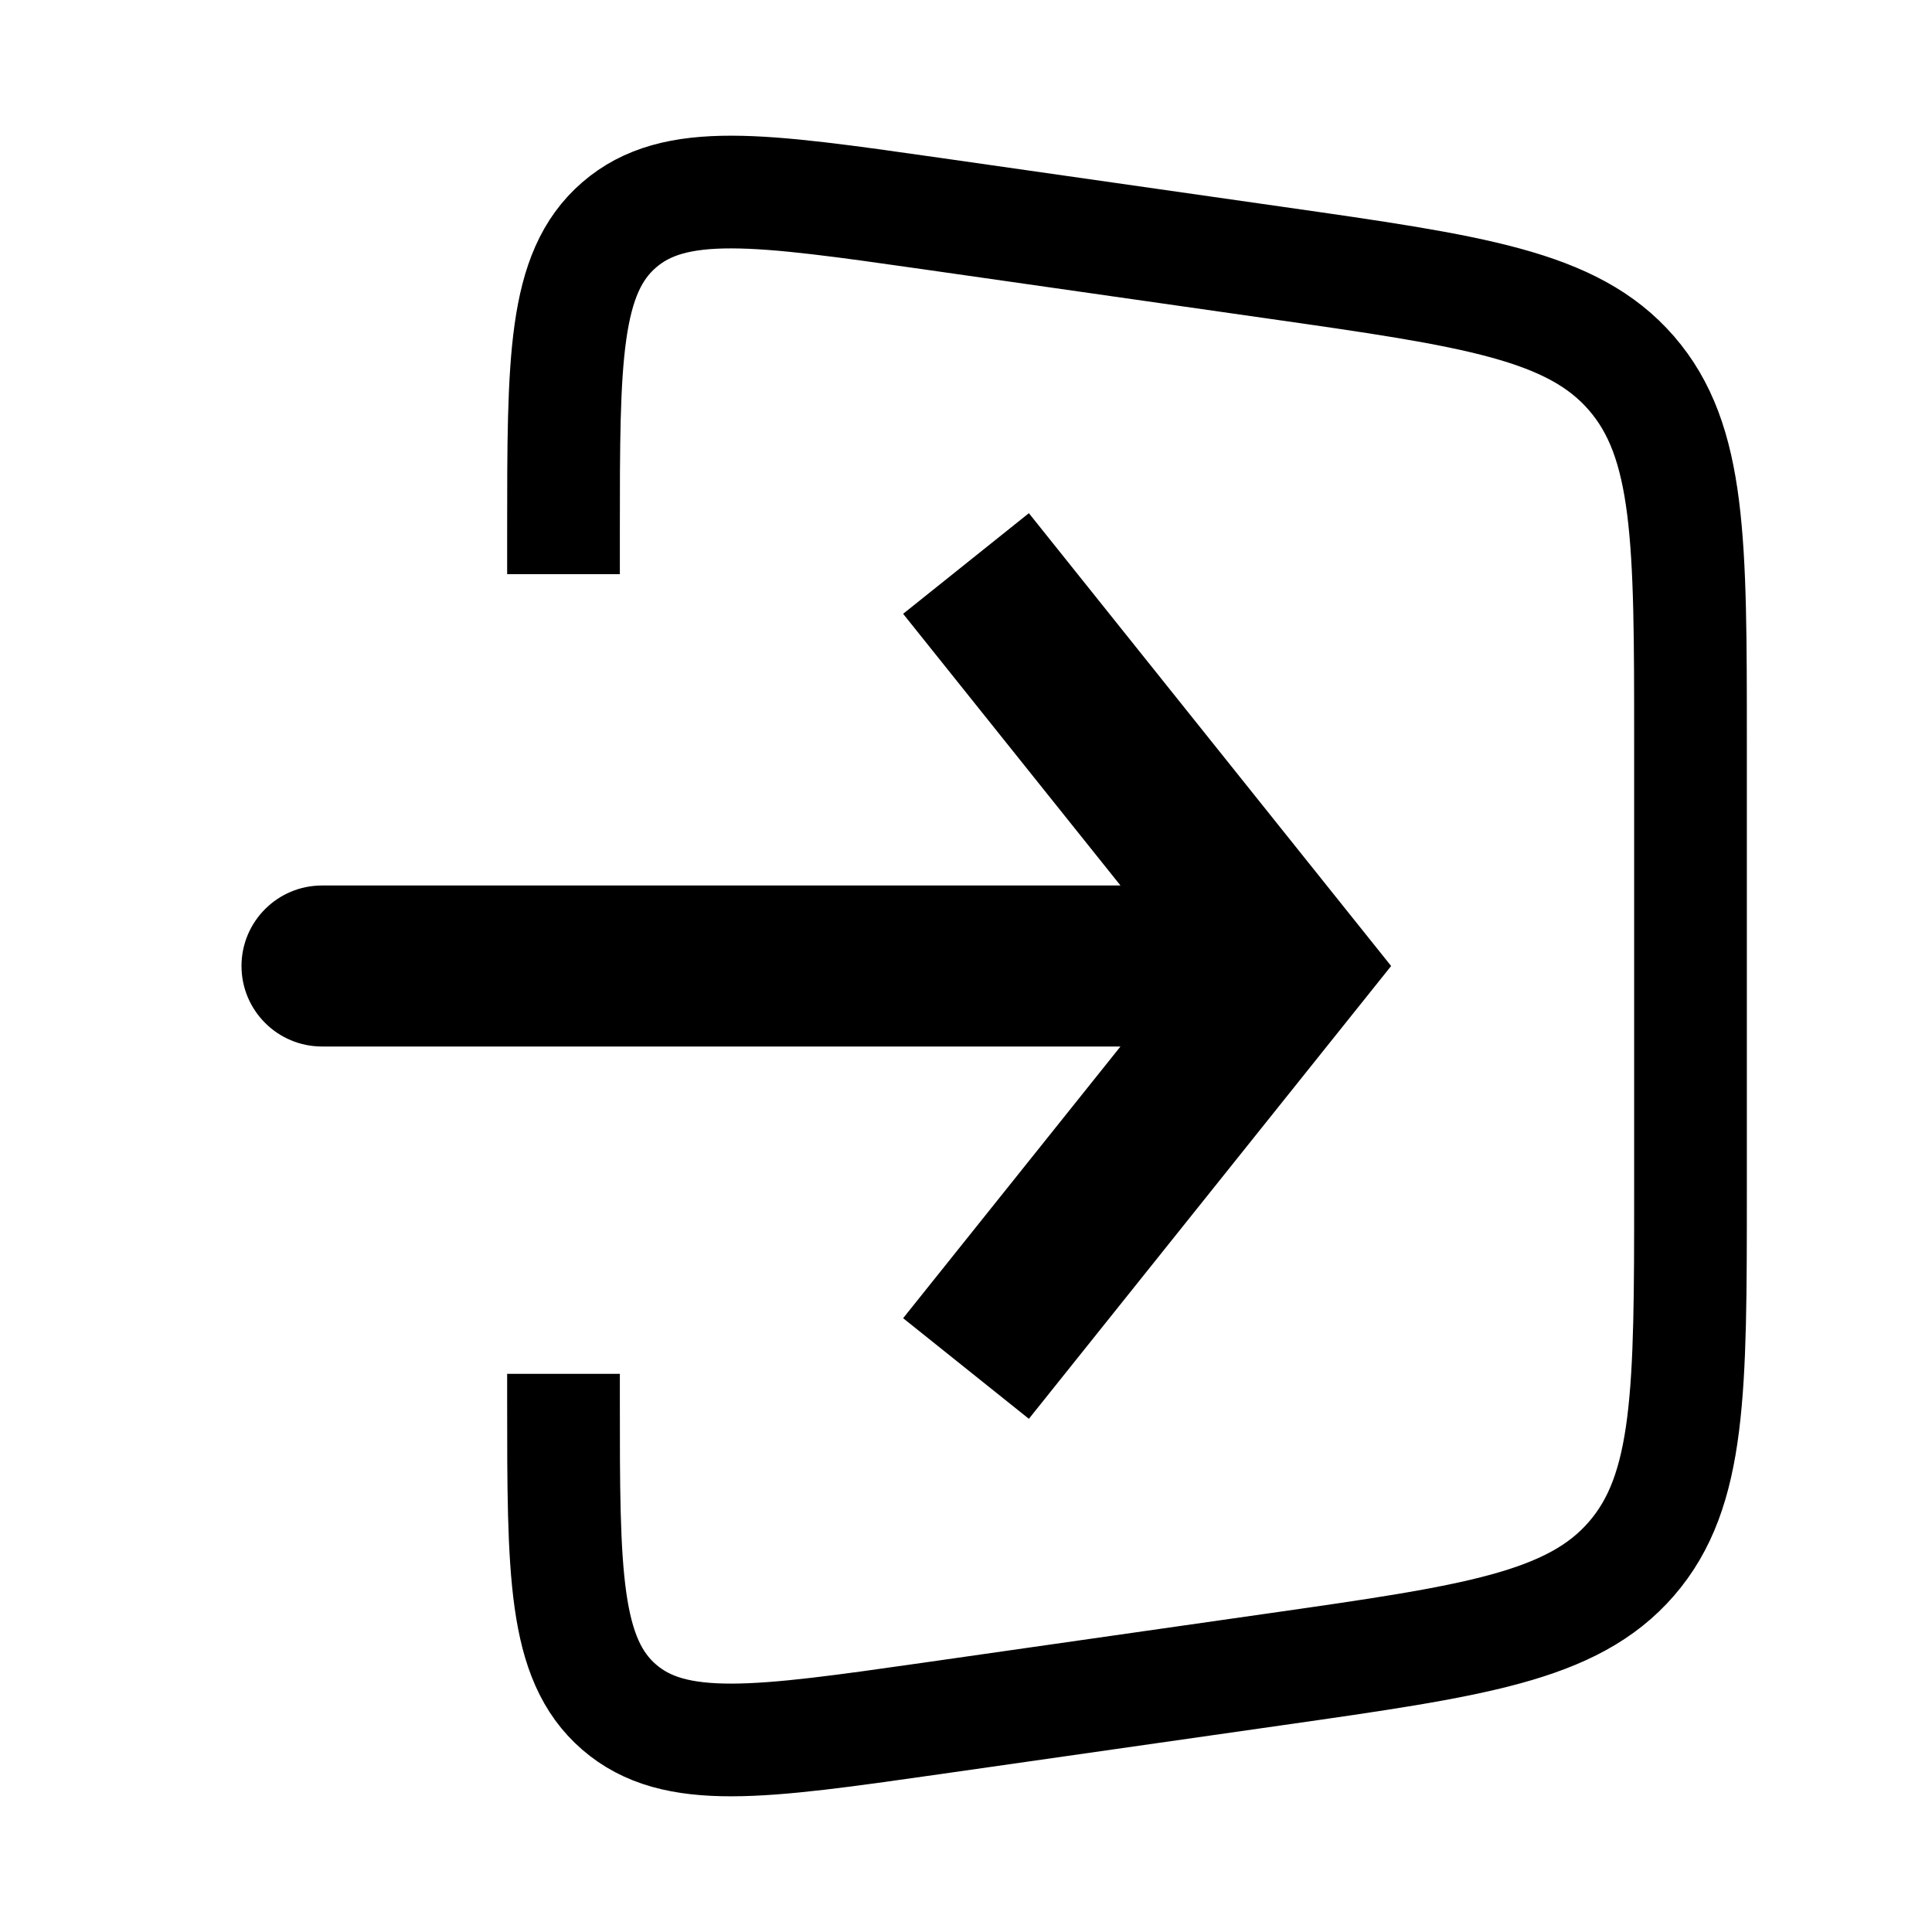
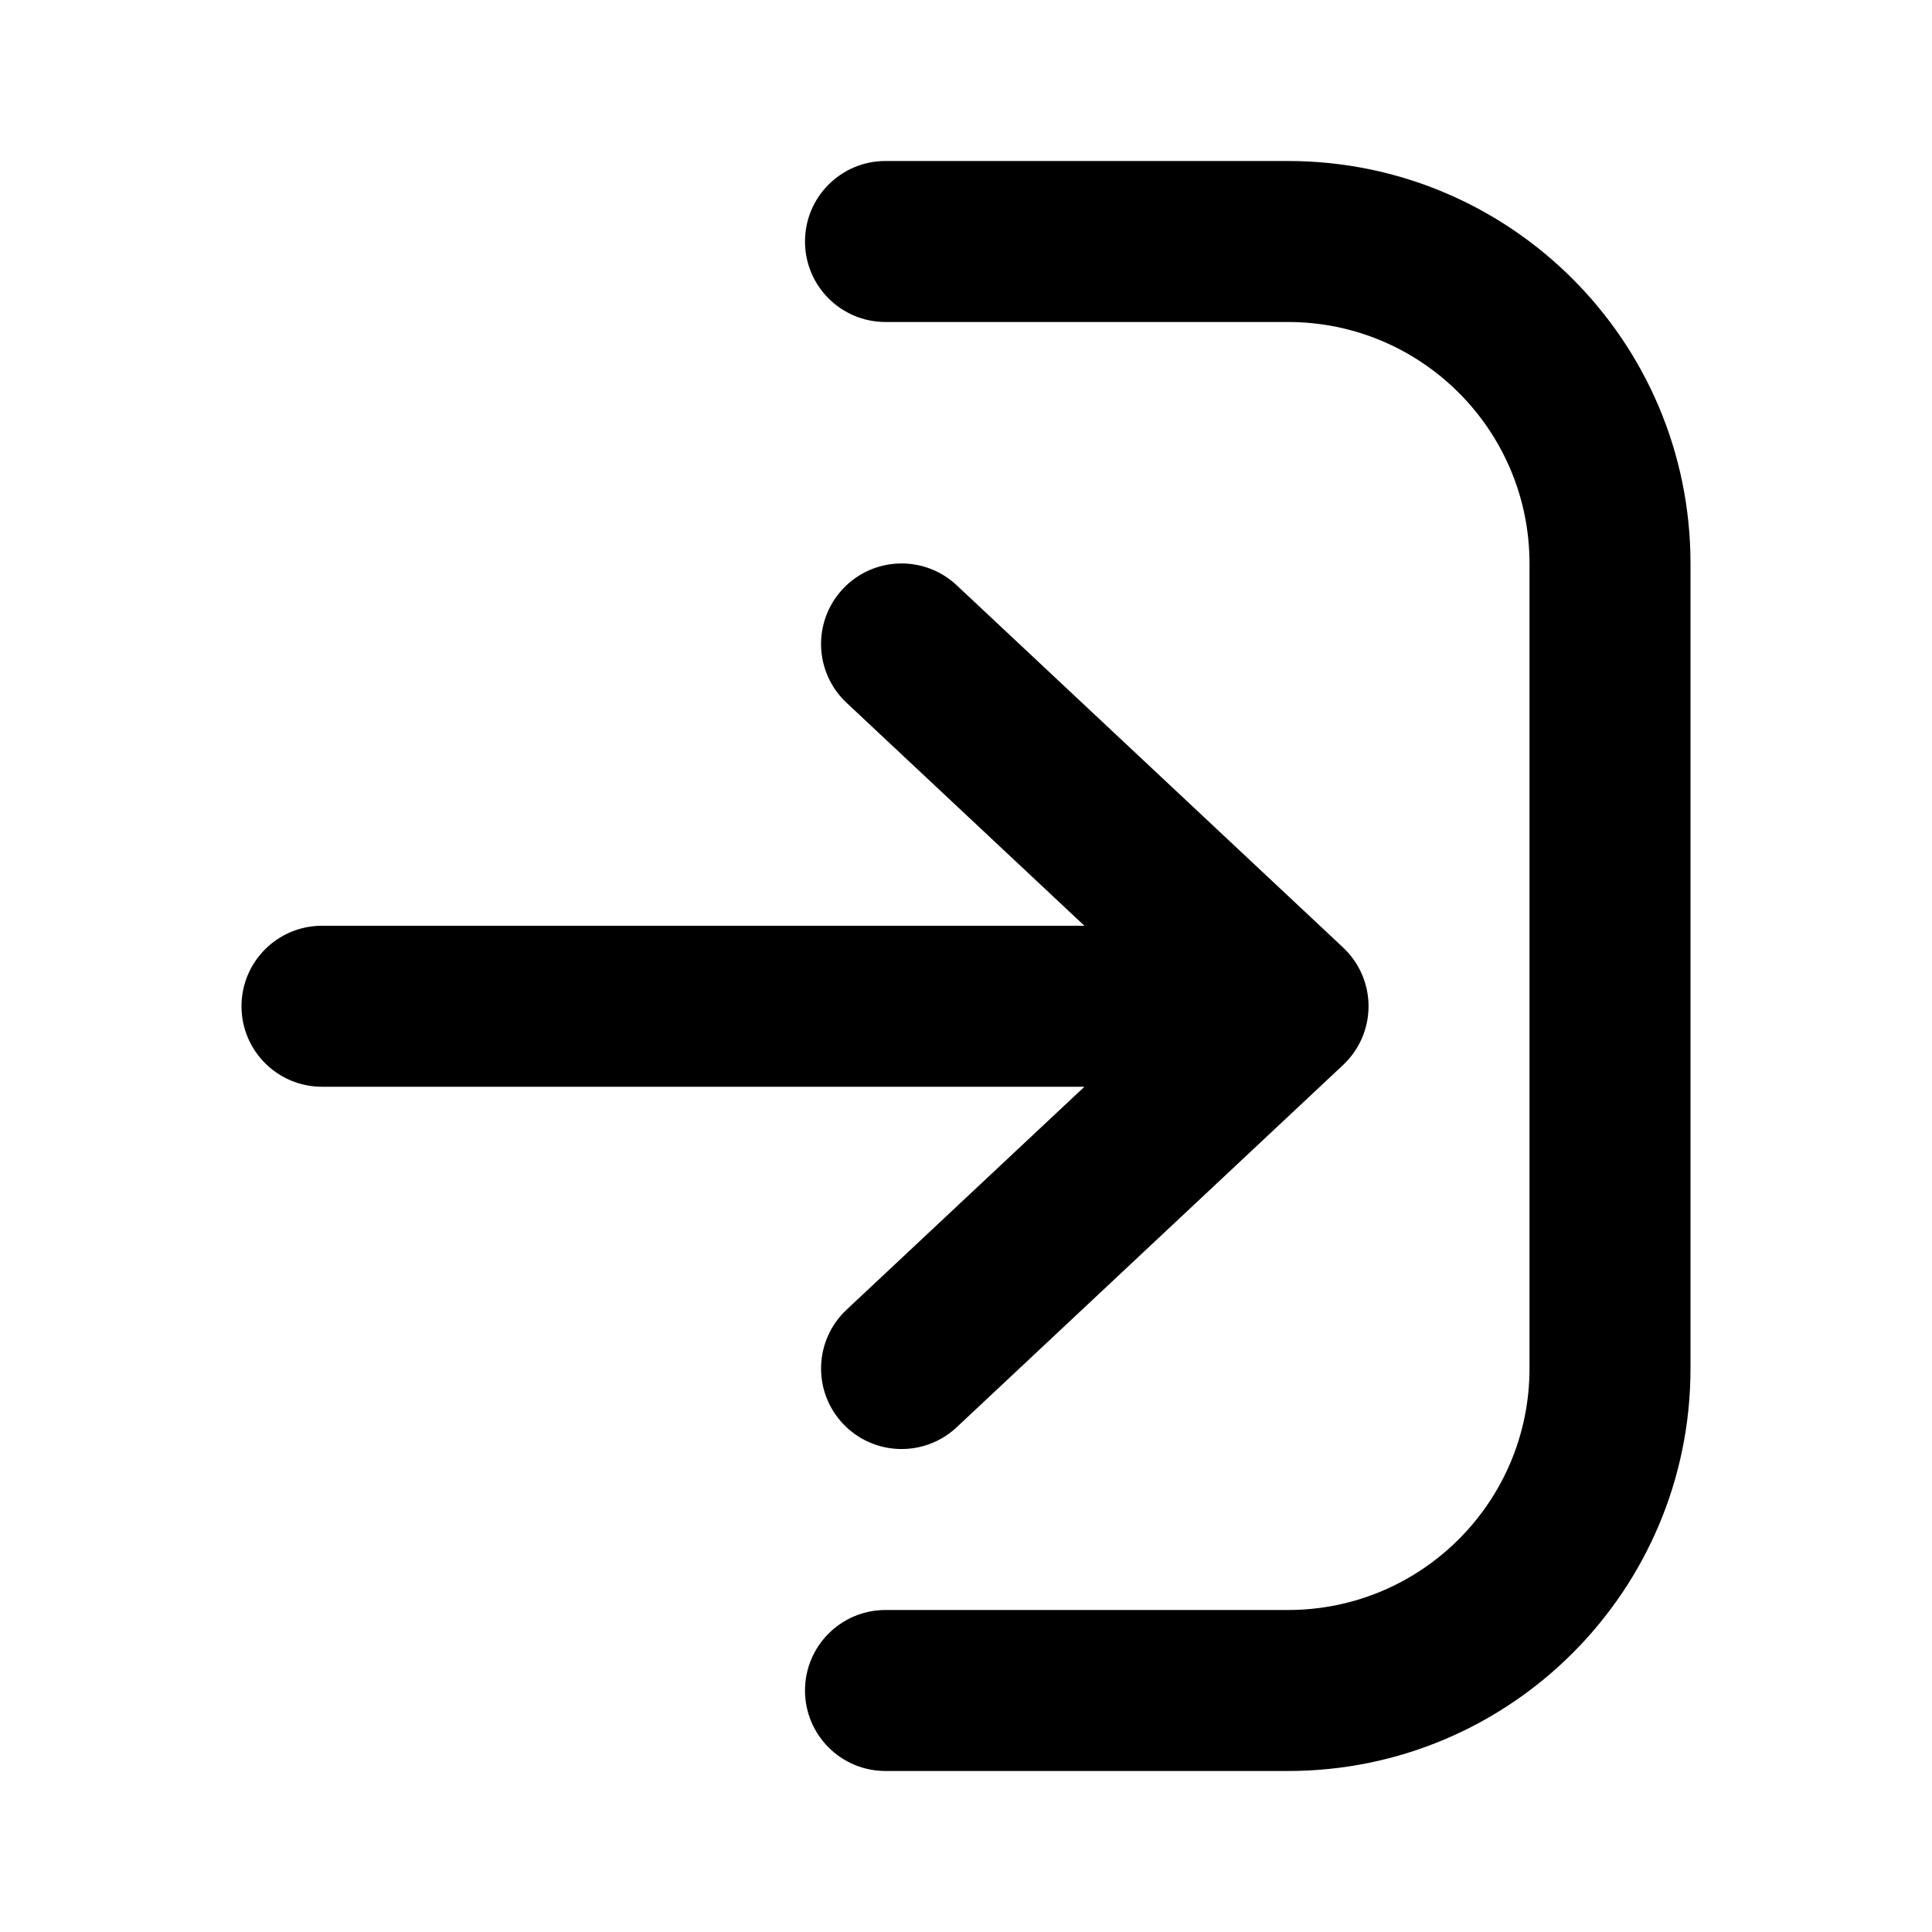
- <svg xmlns="http://www.w3.org/2000/svg" width="24" height="24" viewBox="0 0 24 24" fill="none">
-   <path d="M7 7.132V6.612C7 4.466 7 3.393 7.69 2.795C8.379 2.197 9.441 2.349 11.566 2.652L15.848 3.264C18.305 3.615 19.533 3.79 20.266 4.636C21 5.482 21 6.723 21 9.204V14.796C21 17.277 21 18.518 20.266 19.364C19.533 20.21 18.305 20.385 15.848 20.736L11.566 21.348C9.441 21.651 8.379 21.803 7.69 21.205C7 20.607 7 19.534 7 17.388V17.066" stroke="currentColor" stroke-width="1.4" />
-   <path d="M16 12L16.781 11.375L17.281 12L16.781 12.625L16 12ZM4 13C3.448 13 3 12.552 3 12C3 11.448 3.448 11 4 11V13ZM12.781 6.375L16.781 11.375L15.219 12.625L11.219 7.625L12.781 6.375ZM16.781 12.625L12.781 17.625L11.219 16.375L15.219 11.375L16.781 12.625ZM16 13H4V11H16V13Z" fill="currentColor" />
+ <svg xmlns="http://www.w3.org/2000/svg" width="24" height="24" viewBox="0 0 24 24">
+   <g class="login-outline">
+     <g fill="currentColor" fill-rule="evenodd" class="Vector" clip-rule="evenodd">
+       <path d="M21 17a5 5 0 0 1-5 5h-5a1 1 0 1 1 0-2h5a3 3 0 0 0 3-3V7a3 3 0 0 0-3-3h-5a1 1 0 1 1 0-2h5a5 5 0 0 1 5 5z" />
+       <path d="M10.47 7.316a1 1 0 0 1 1.414-.046l4.8 4.5a1 1 0 0 1 0 1.46l-4.8 4.5a1 1 0 1 1-1.368-1.46l2.955-2.77H4a1 1 0 1 1 0-2h9.471l-2.955-2.77a1 1 0 0 1-.046-1.414" />
+     </g>
+   </g>
</svg>
